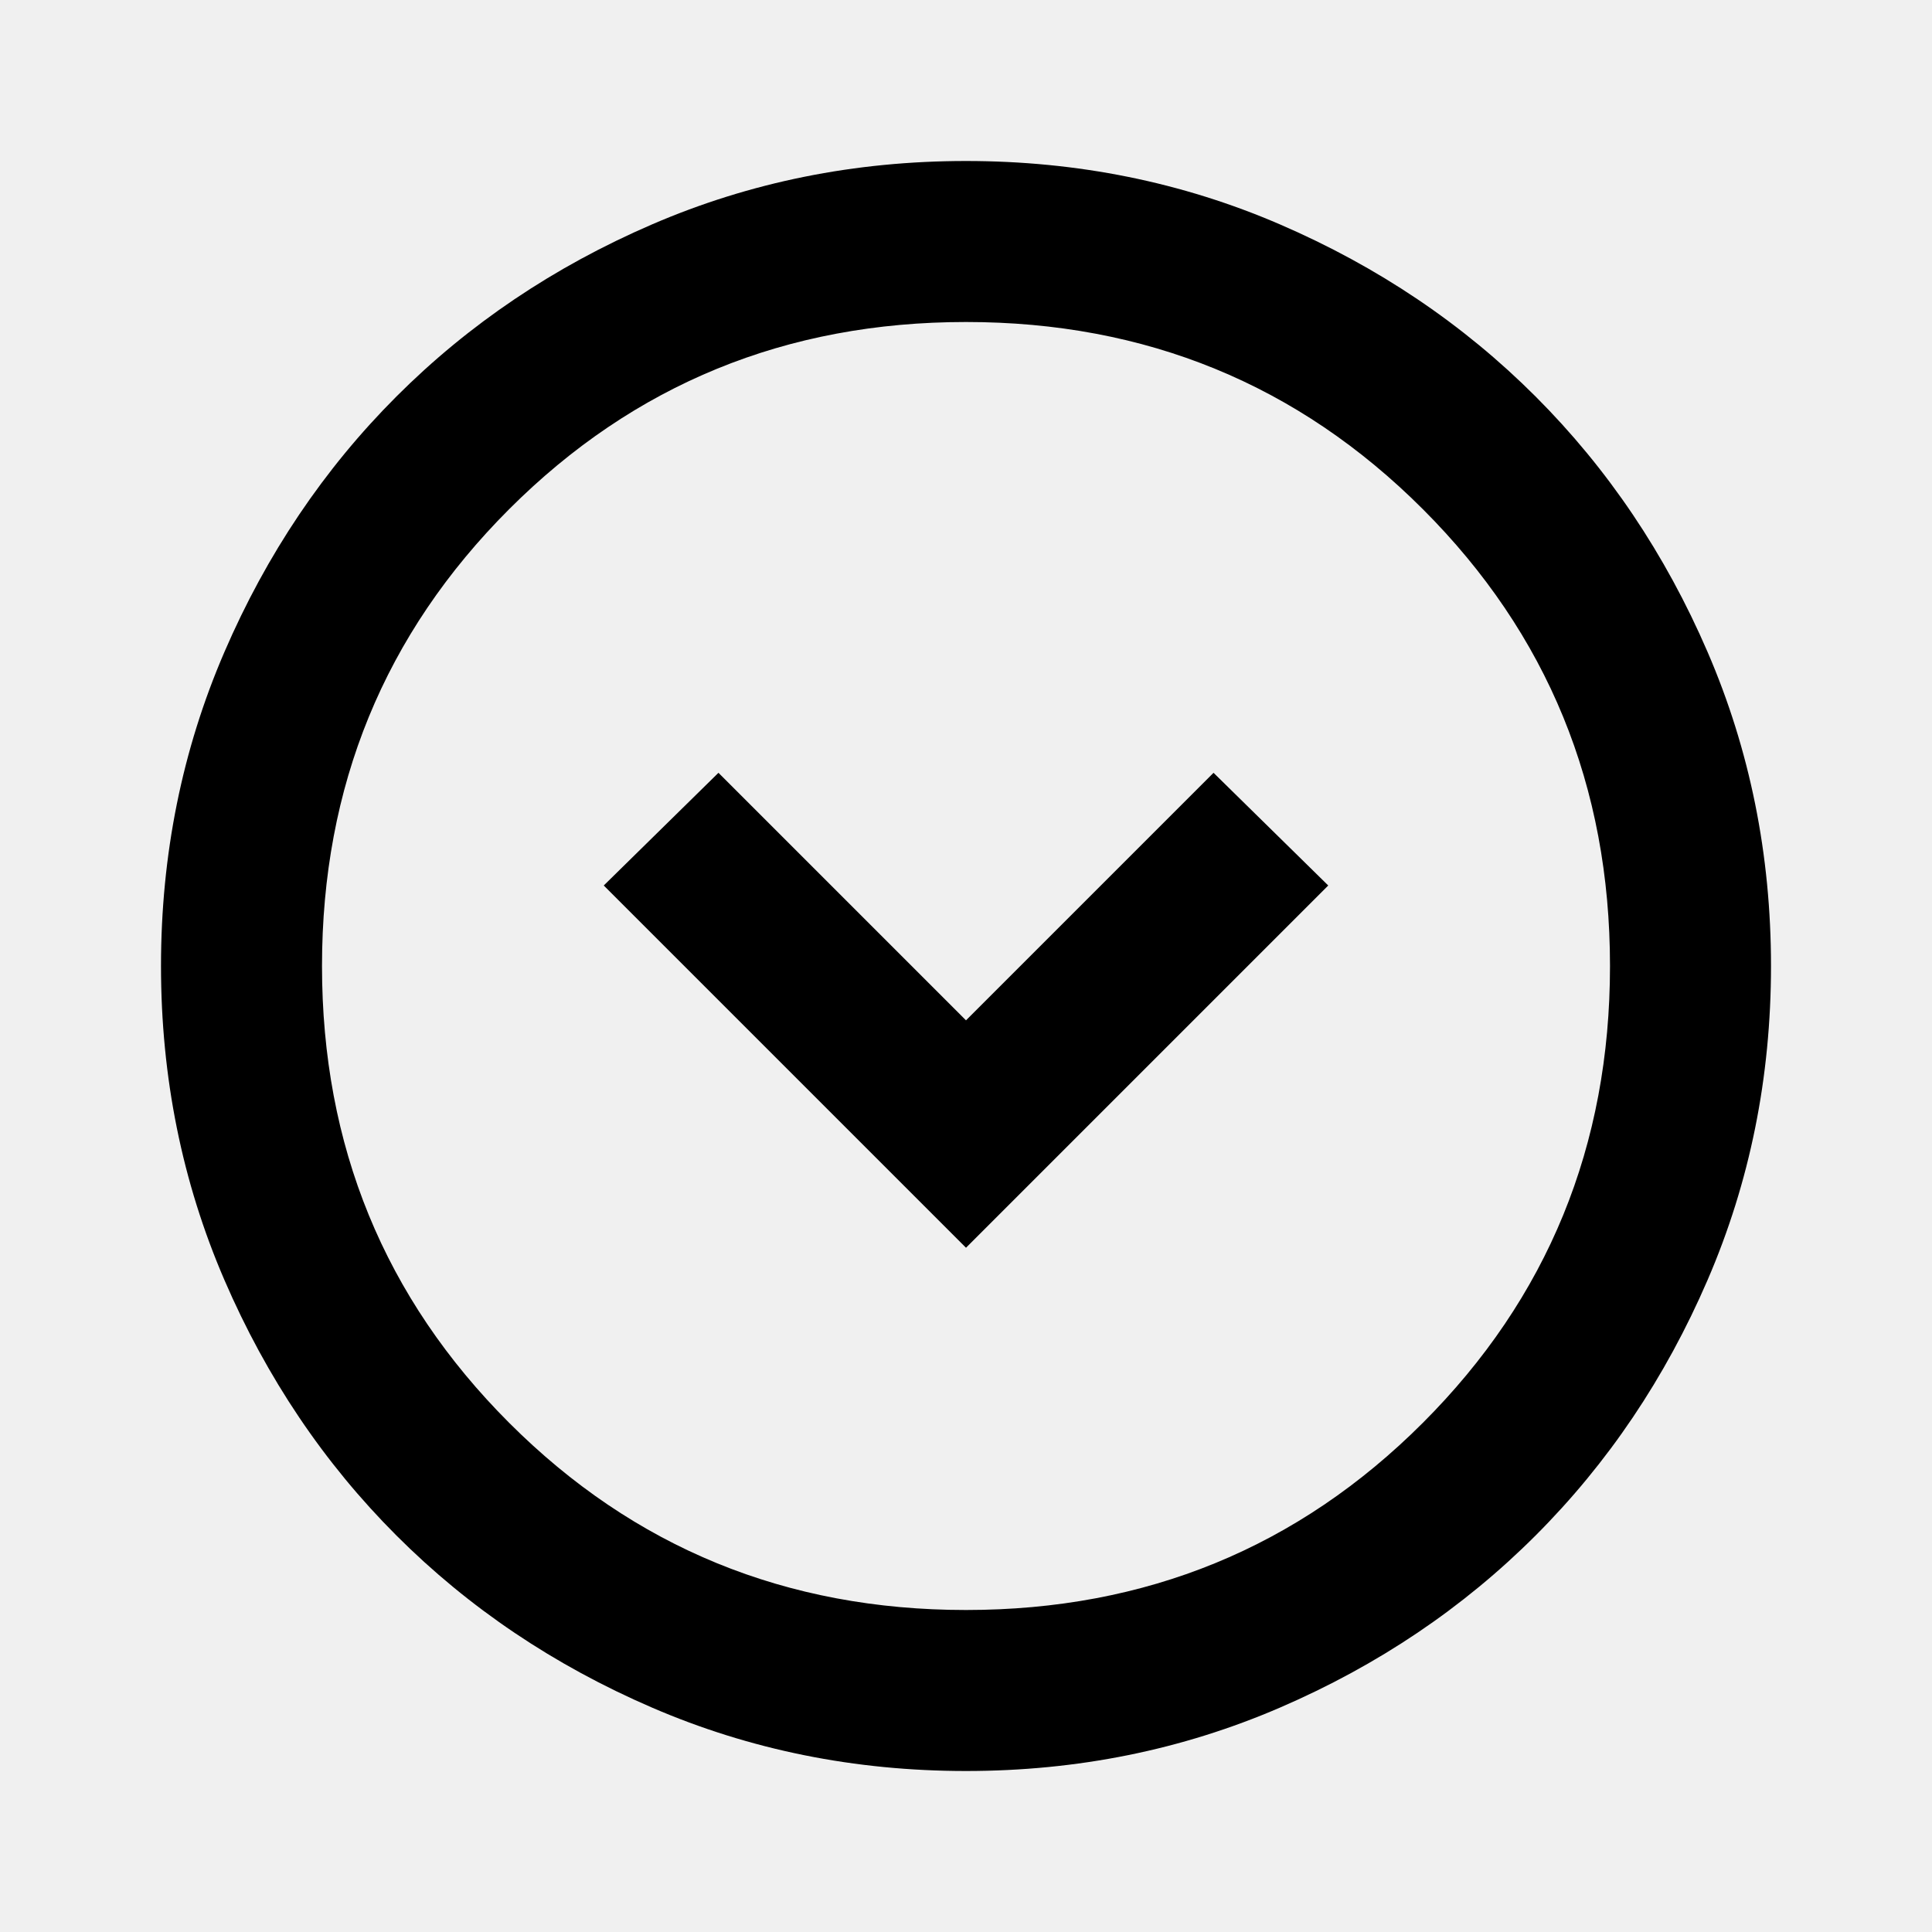
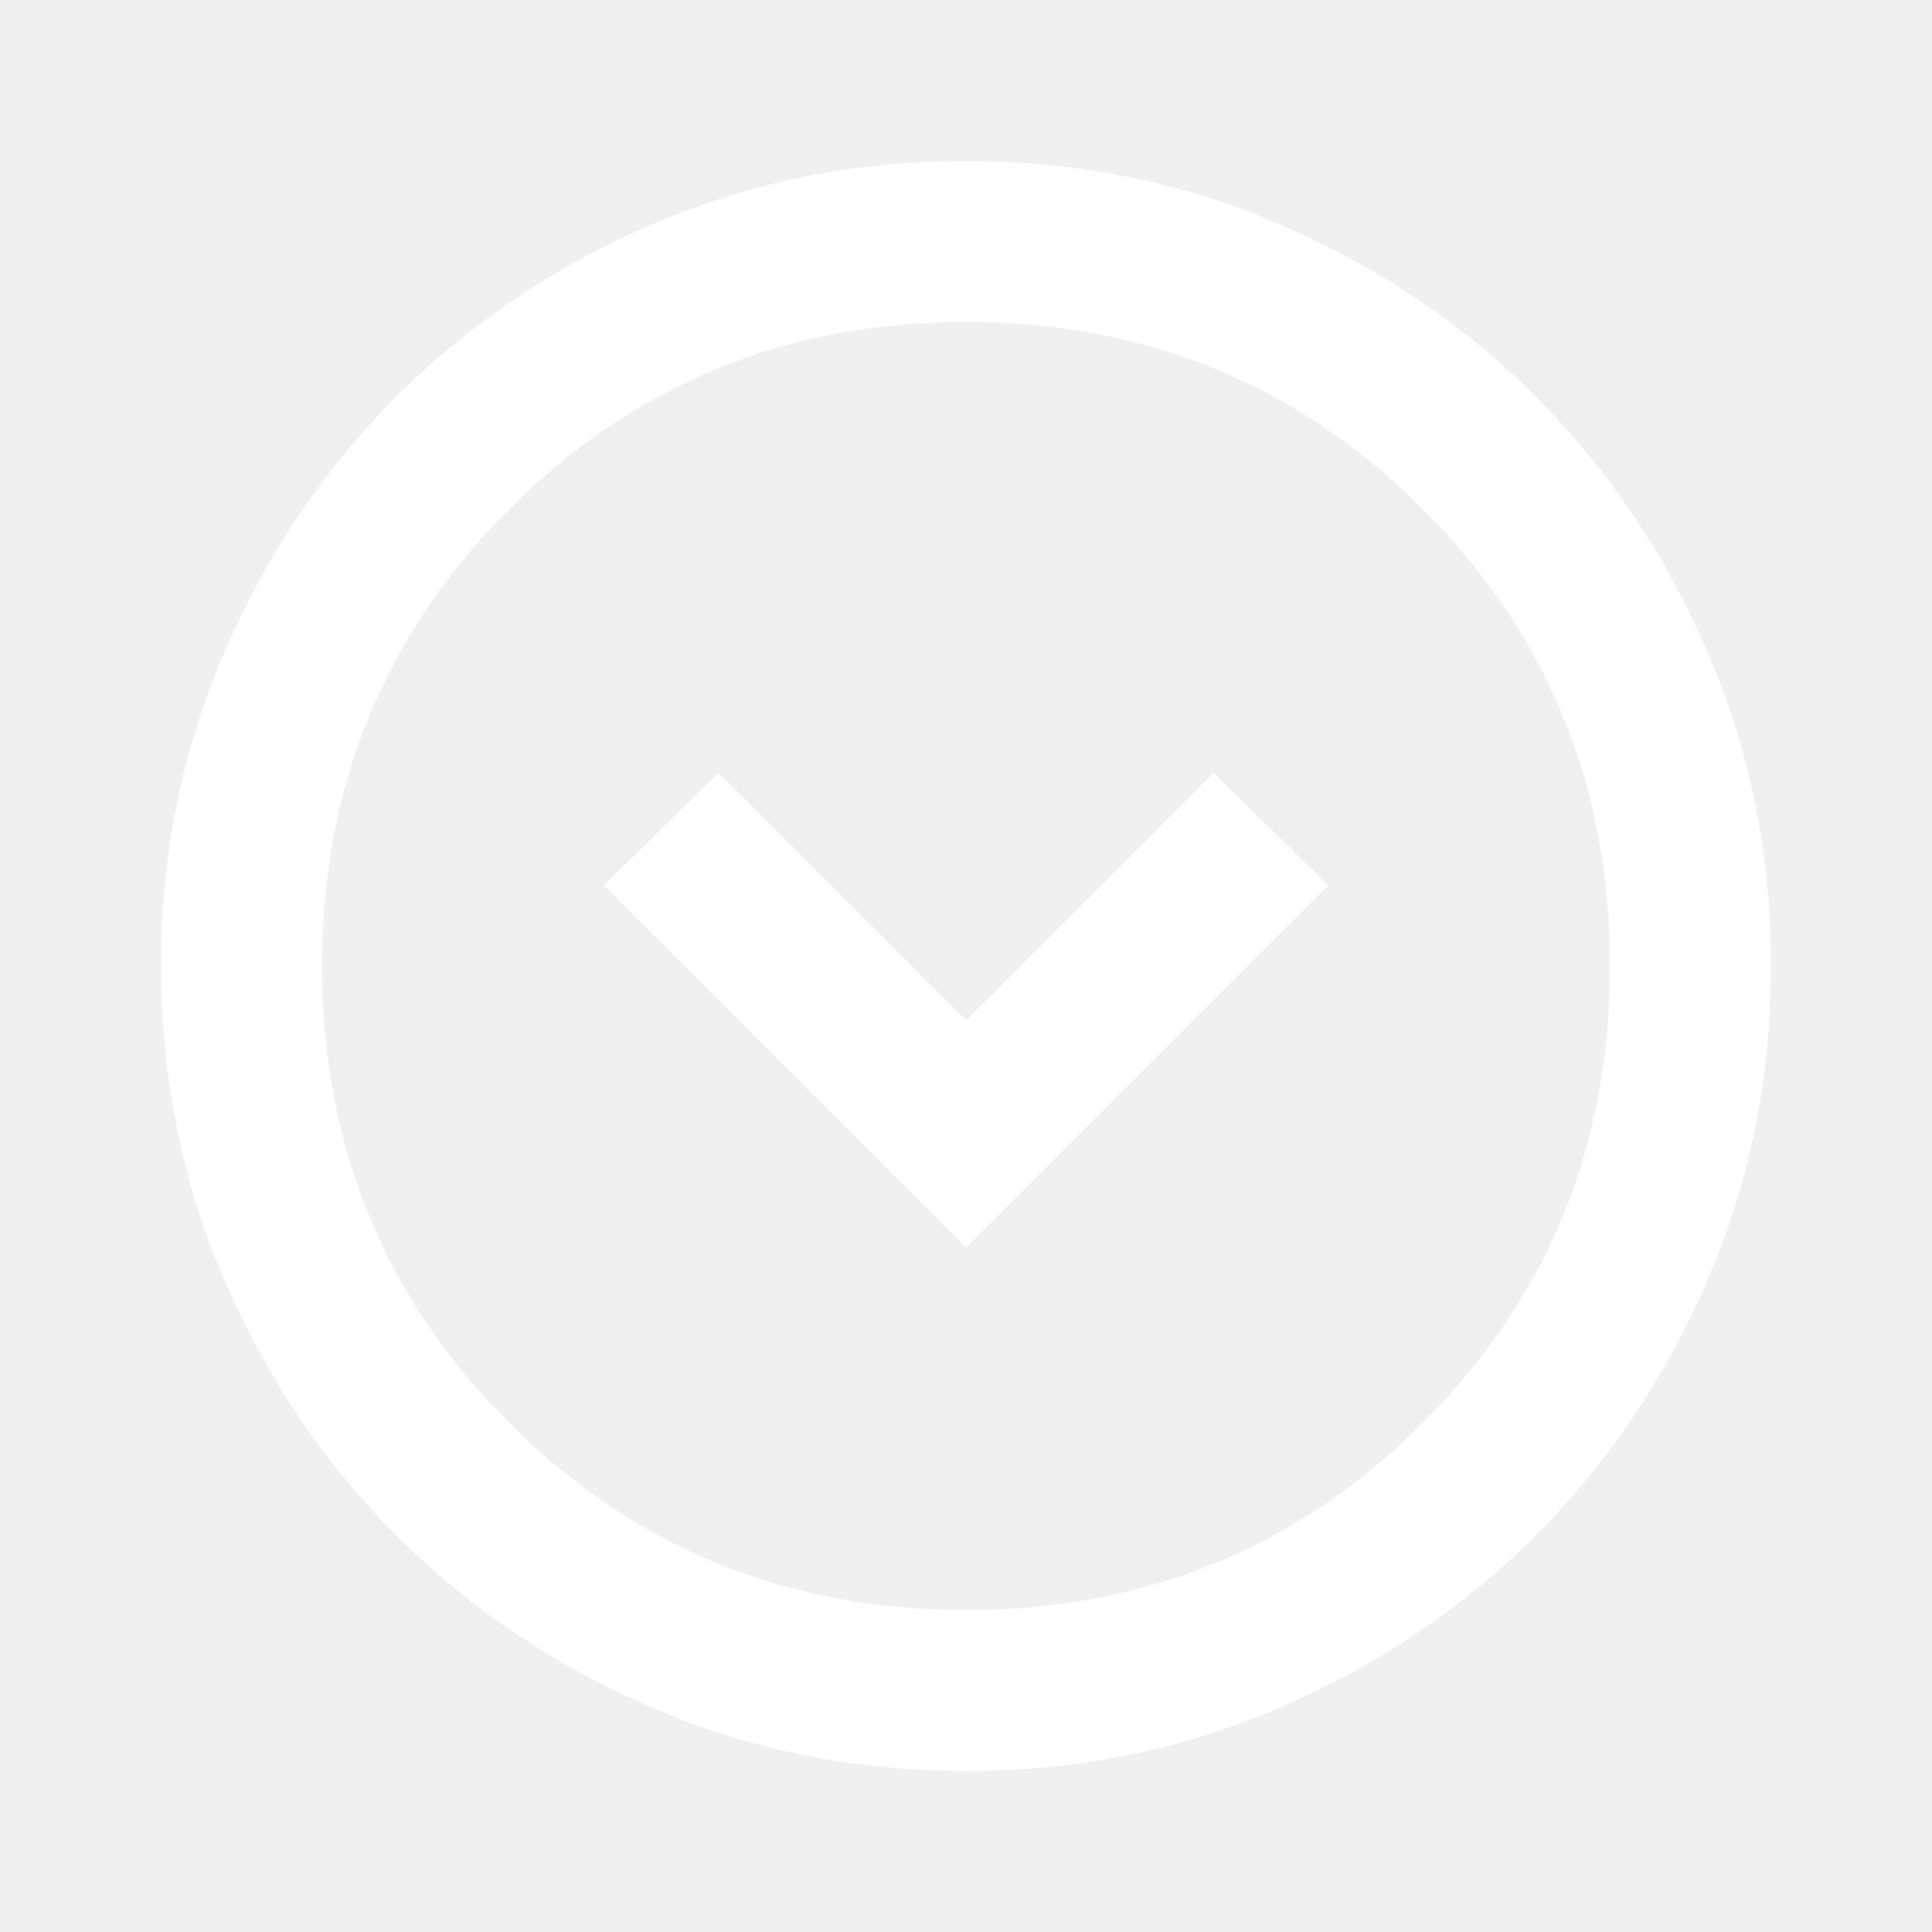
<svg xmlns="http://www.w3.org/2000/svg" height="24" viewBox="0 -960 960 960" width="24">
-   <path d="m480-340 180-180-57-56-123 123-123-123-57 56 180 180Zm0 260q-83 0-156-31.5T197-197q-54-54-85.5-127T80-480q0-83 31.5-156T197-763q54-54 127-85.5T480-880q83 0 156 31.5T763-763q54 54 85.5 127T880-480q0 83-31.5 156T763-197q-54 54-127 85.5T480-80Zm0-80q134 0 227-93t93-227q0-134-93-227t-227-93q-134 0-227 93t-93 227q0 134 93 227t227 93Zm0-320Z" />
+   <path fill="#fff" d="m480-340 180-180-57-56-123 123-123-123-57 56 180 180Zm0 260q-83 0-156-31.5T197-197q-54-54-85.5-127T80-480q0-83 31.5-156T197-763q54-54 127-85.5T480-880q83 0 156 31.5T763-763q54 54 85.5 127T880-480q0 83-31.5 156T763-197q-54 54-127 85.5T480-80Zm0-80q134 0 227-93t93-227q0-134-93-227t-227-93q-134 0-227 93t-93 227q0 134 93 227t227 93Zm0-320Z" />
</svg>
